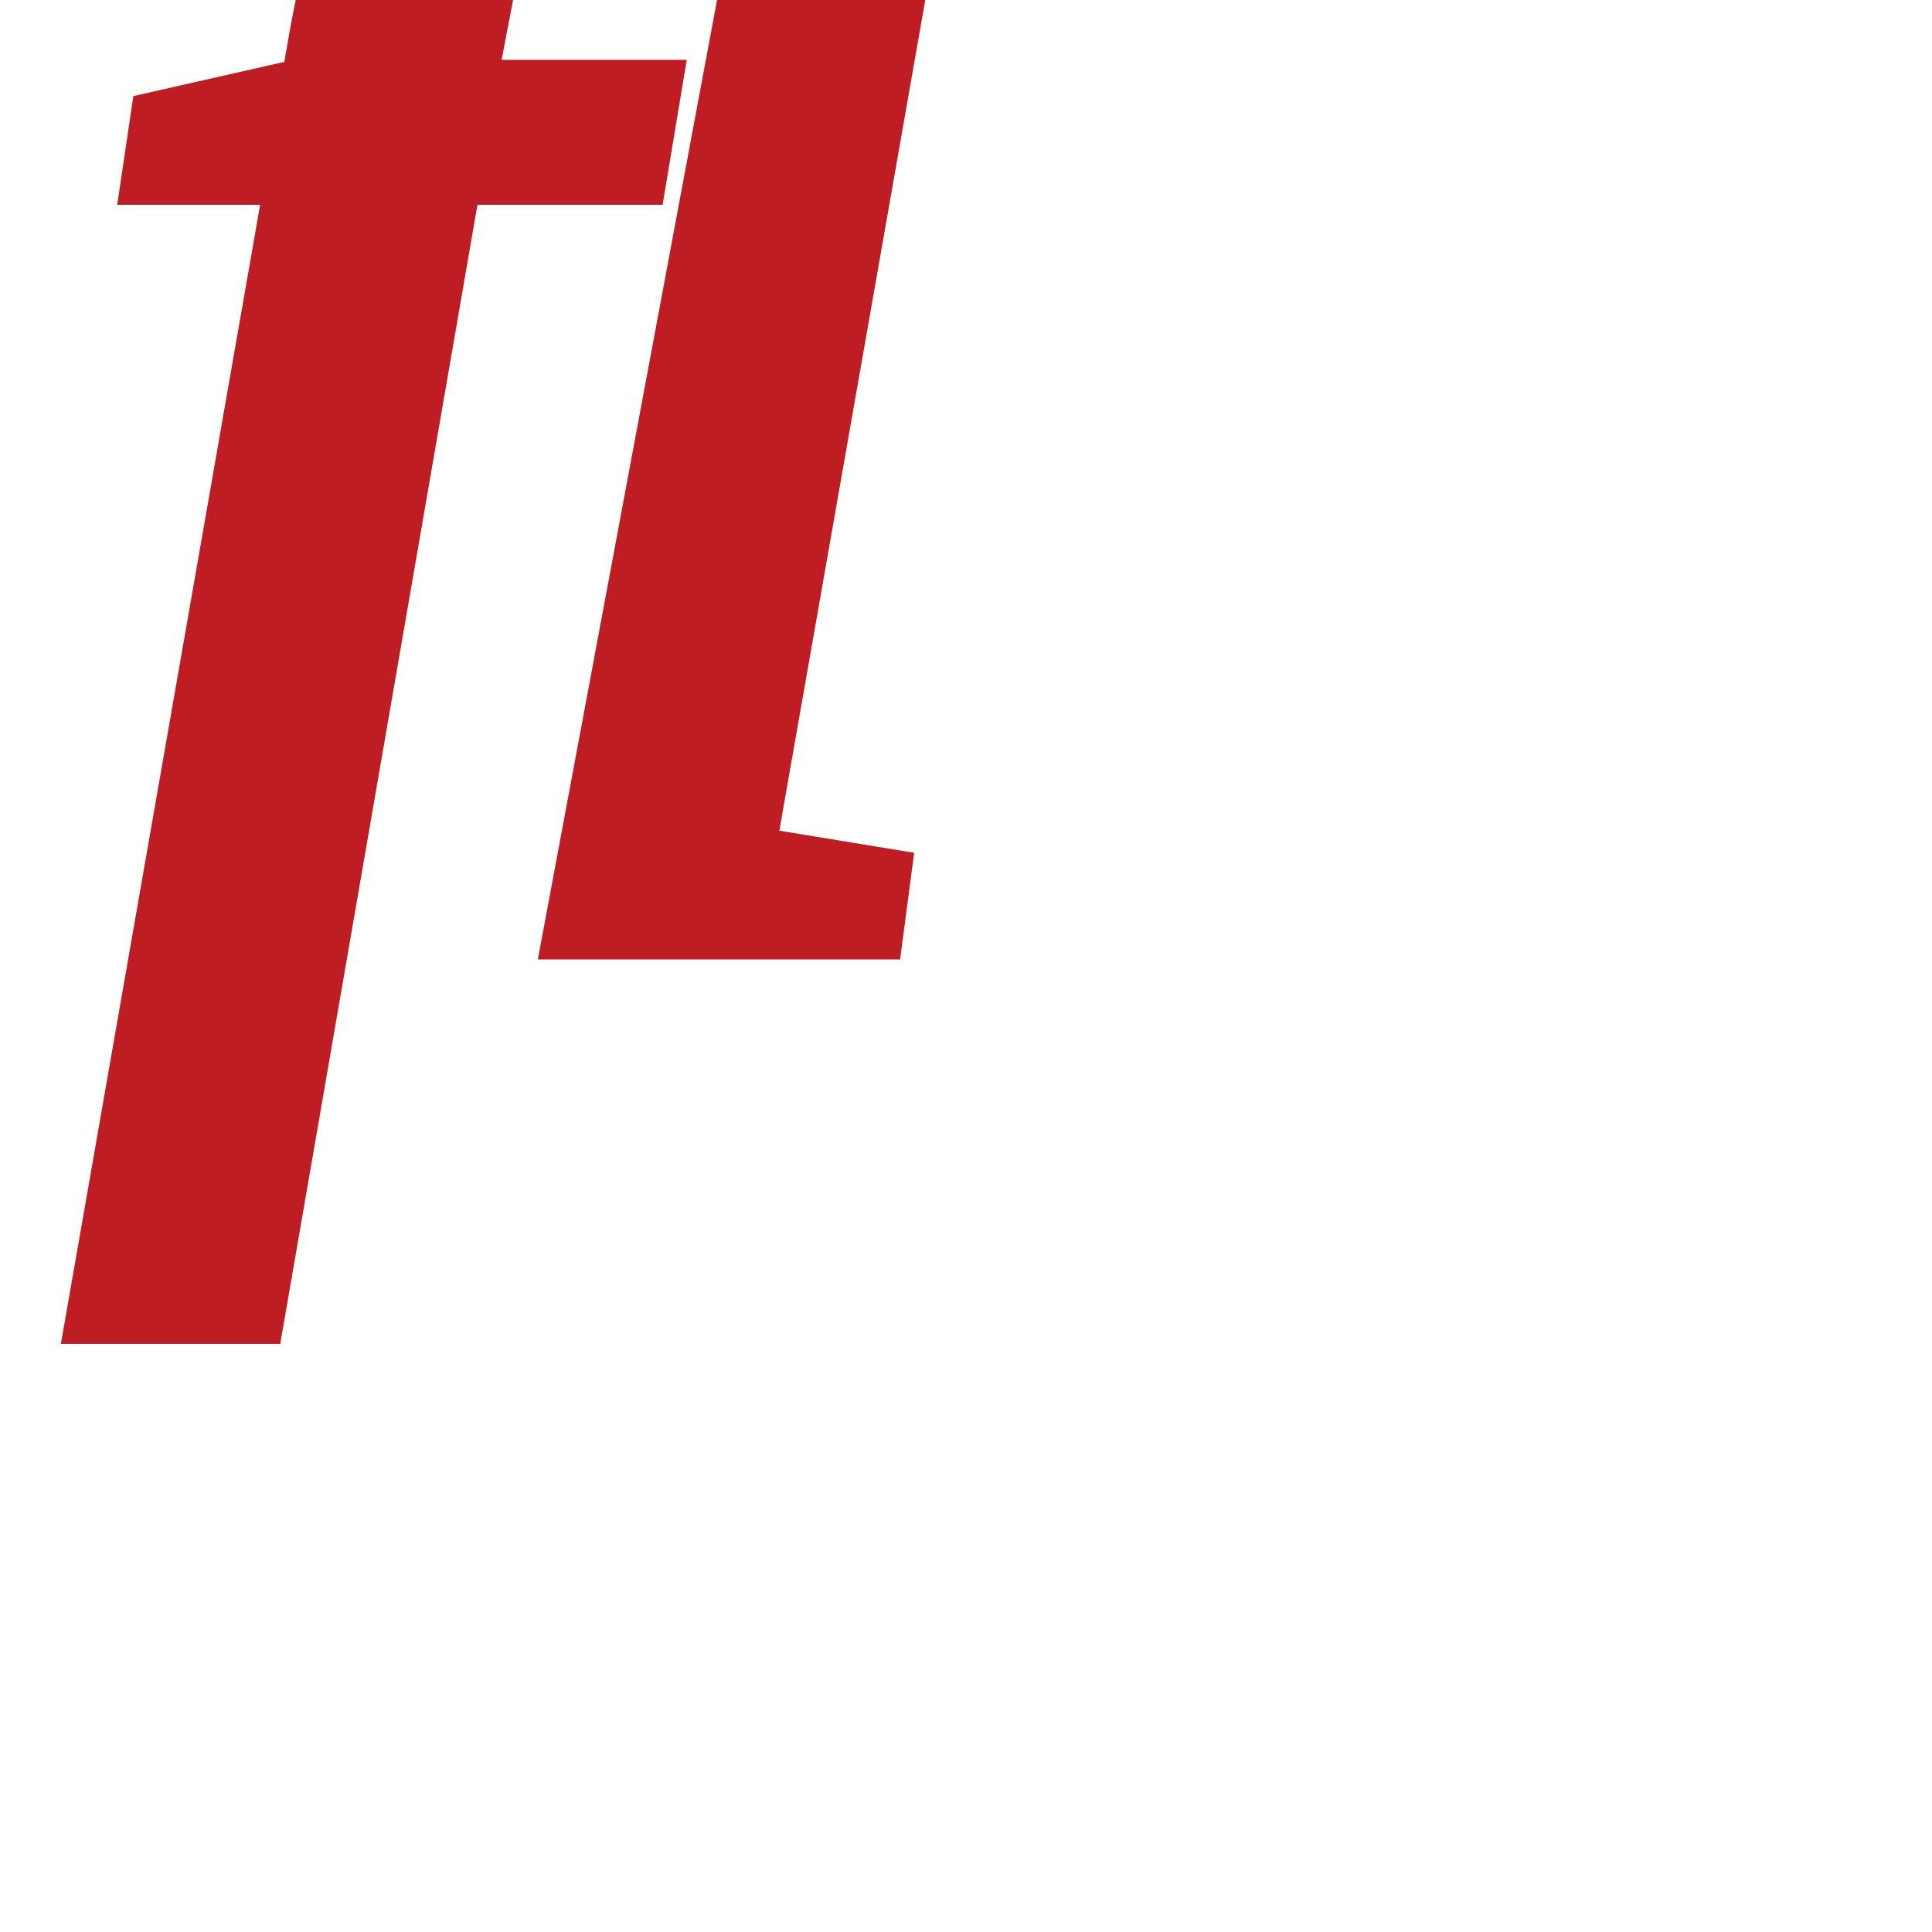
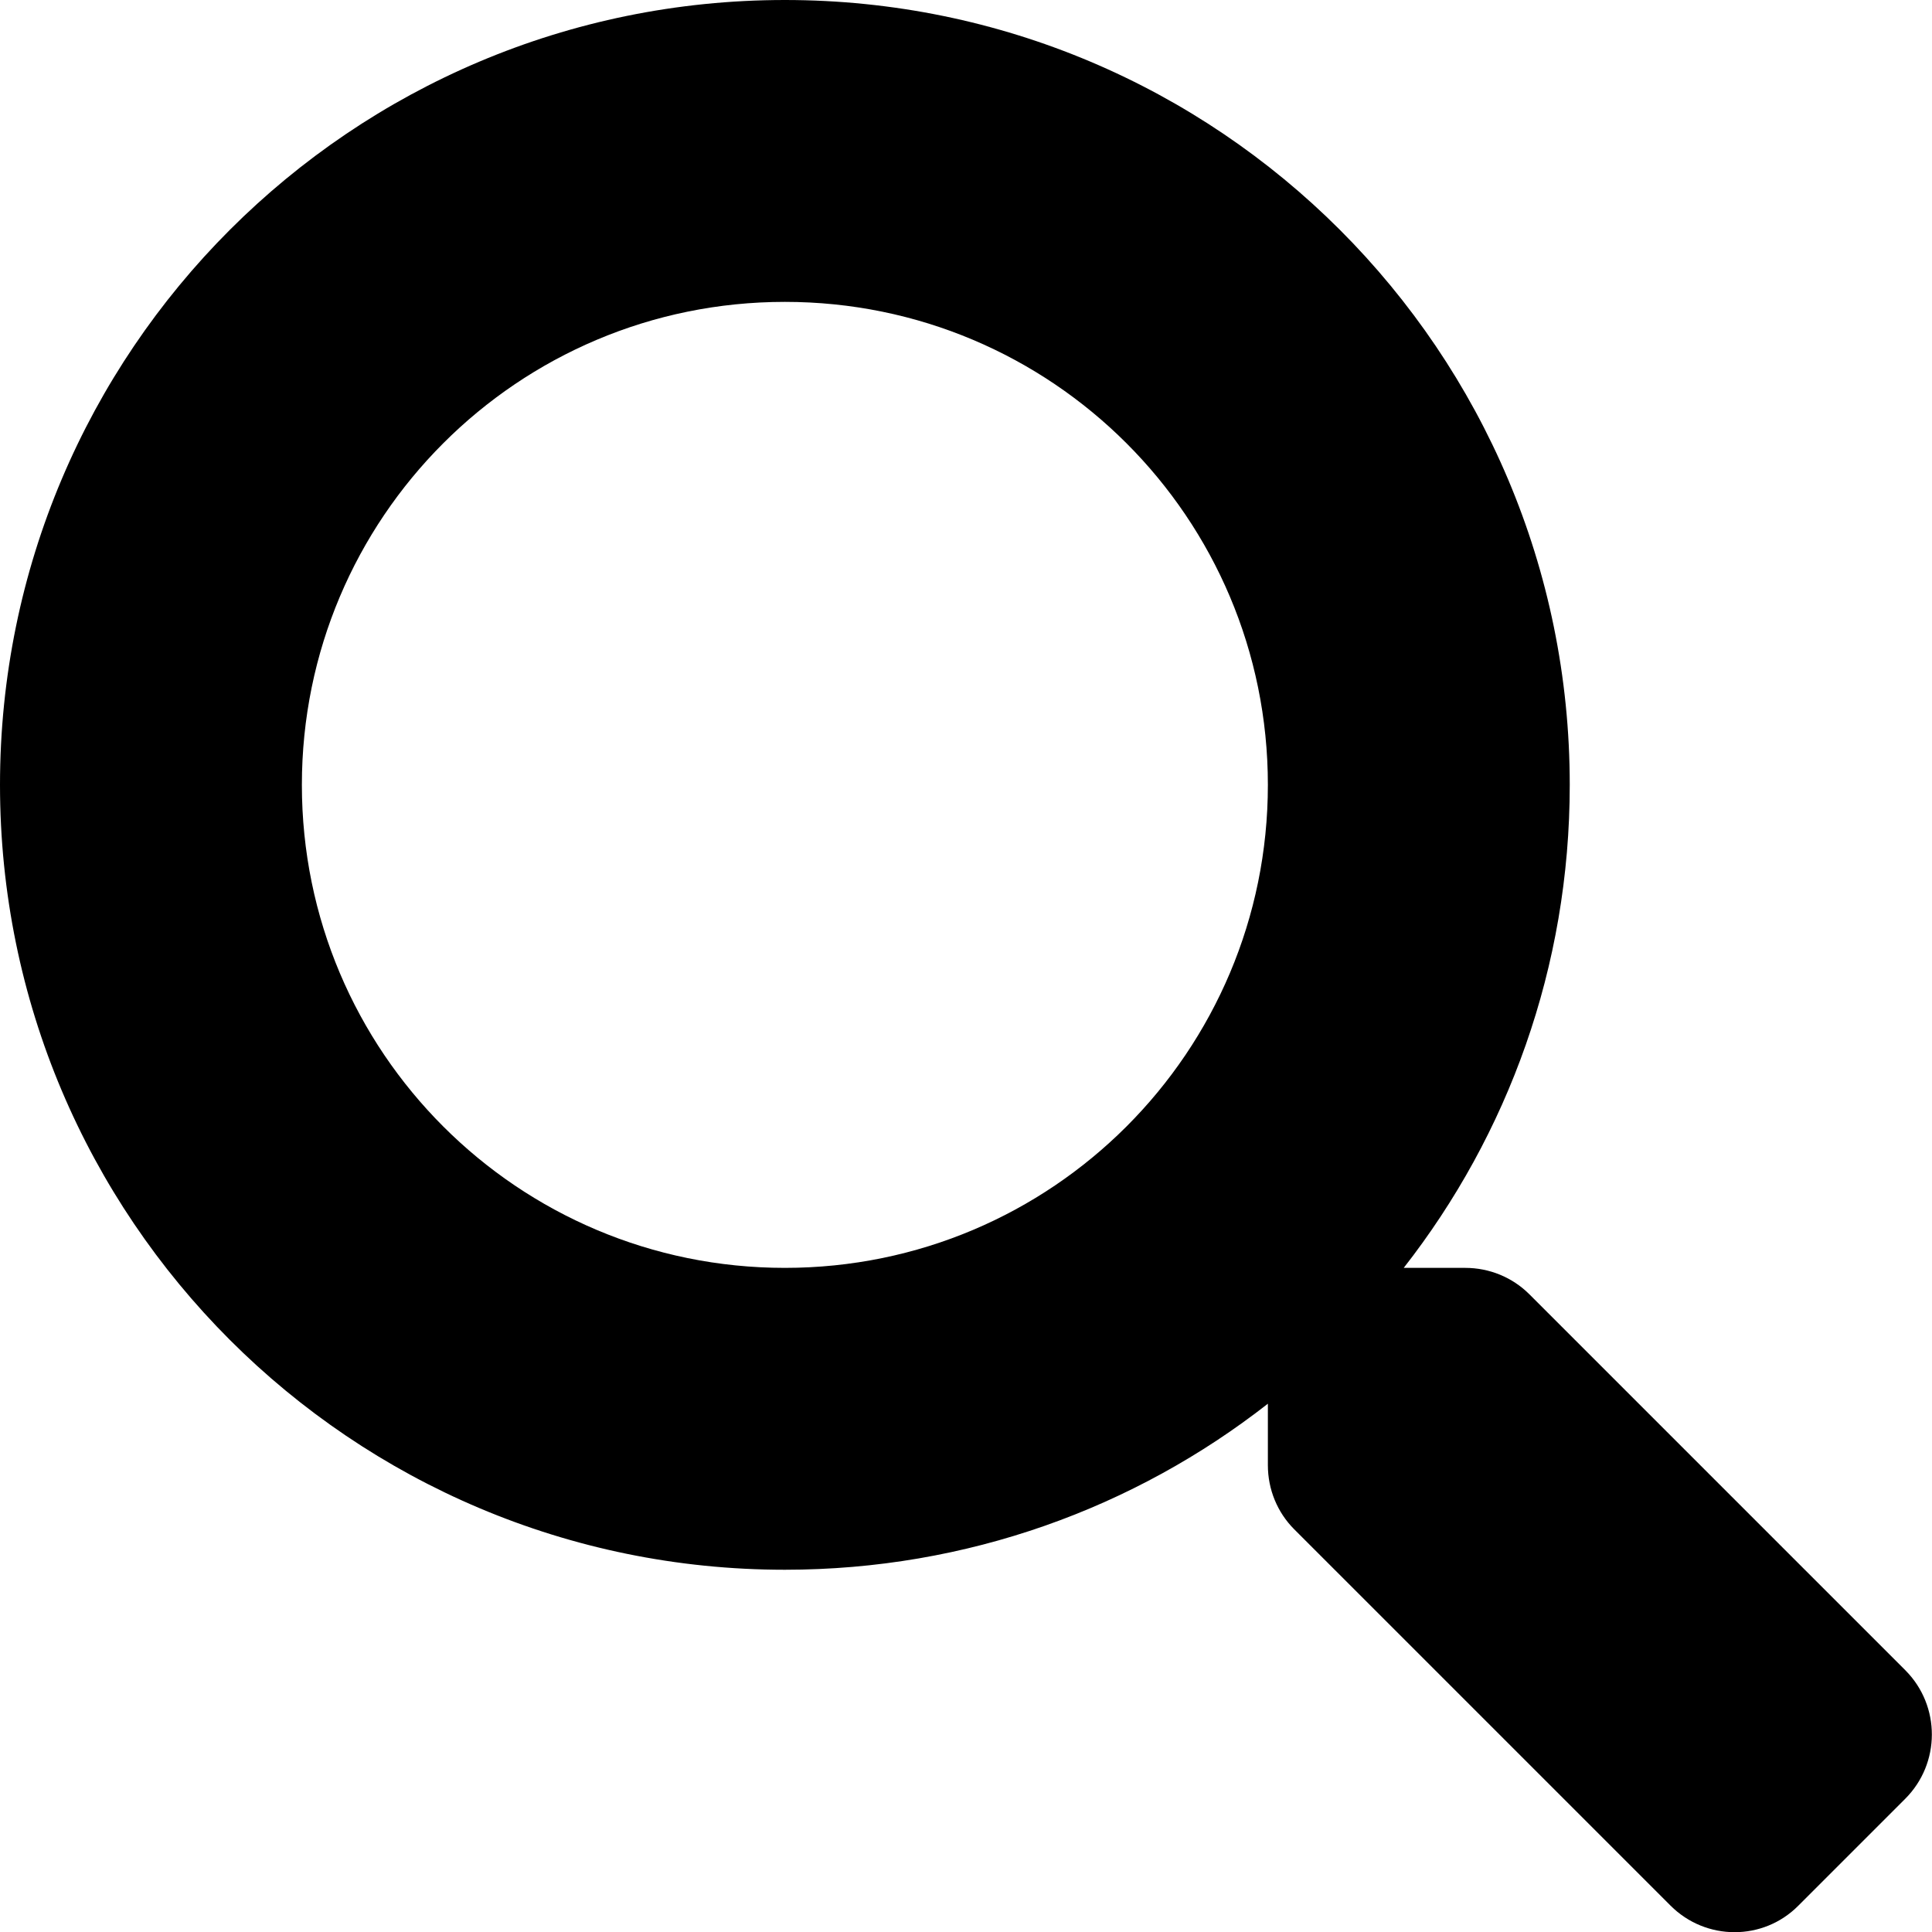
- <svg xmlns="http://www.w3.org/2000/svg" width="15" height="15" viewBox="0 0 15 15">
-   <text fill="#BE1D24" fill-rule="evenodd" font-family="FontAwesome5FreeSolid, Font Awesome 5 Free" font-size="14" font-weight="700" letter-spacing="1.273" transform="translate(-316 -17)">
-     <tspan x="316.364" y="24.45"></tspan>
-   </text>
+ <svg xmlns="http://www.w3.org/2000/svg" viewBox="0 0 512 512">
+   <path d="M505 442.7L405.3 343c-4.5-4.5-10.6-7-17-7H372c27.6-35.3 44-79.7 44-128C416 93.1 322.9 0 208 0S0 93.1 0 208s93.1 208 208 208c48.3 0 92.7-16.4 128-44v16.3c0 6.4 2.5 12.5 7 17l99.7 99.7c9.4 9.4 24.6 9.4 33.9 0l28.3-28.3c9.4-9.4 9.4-24.6.1-34zM208 336c-70.7 0-128-57.2-128-128 0-70.7 57.2-128 128-128 70.7 0 128 57.2 128 128 0 70.7-57.2 128-128 128z" />
</svg>
